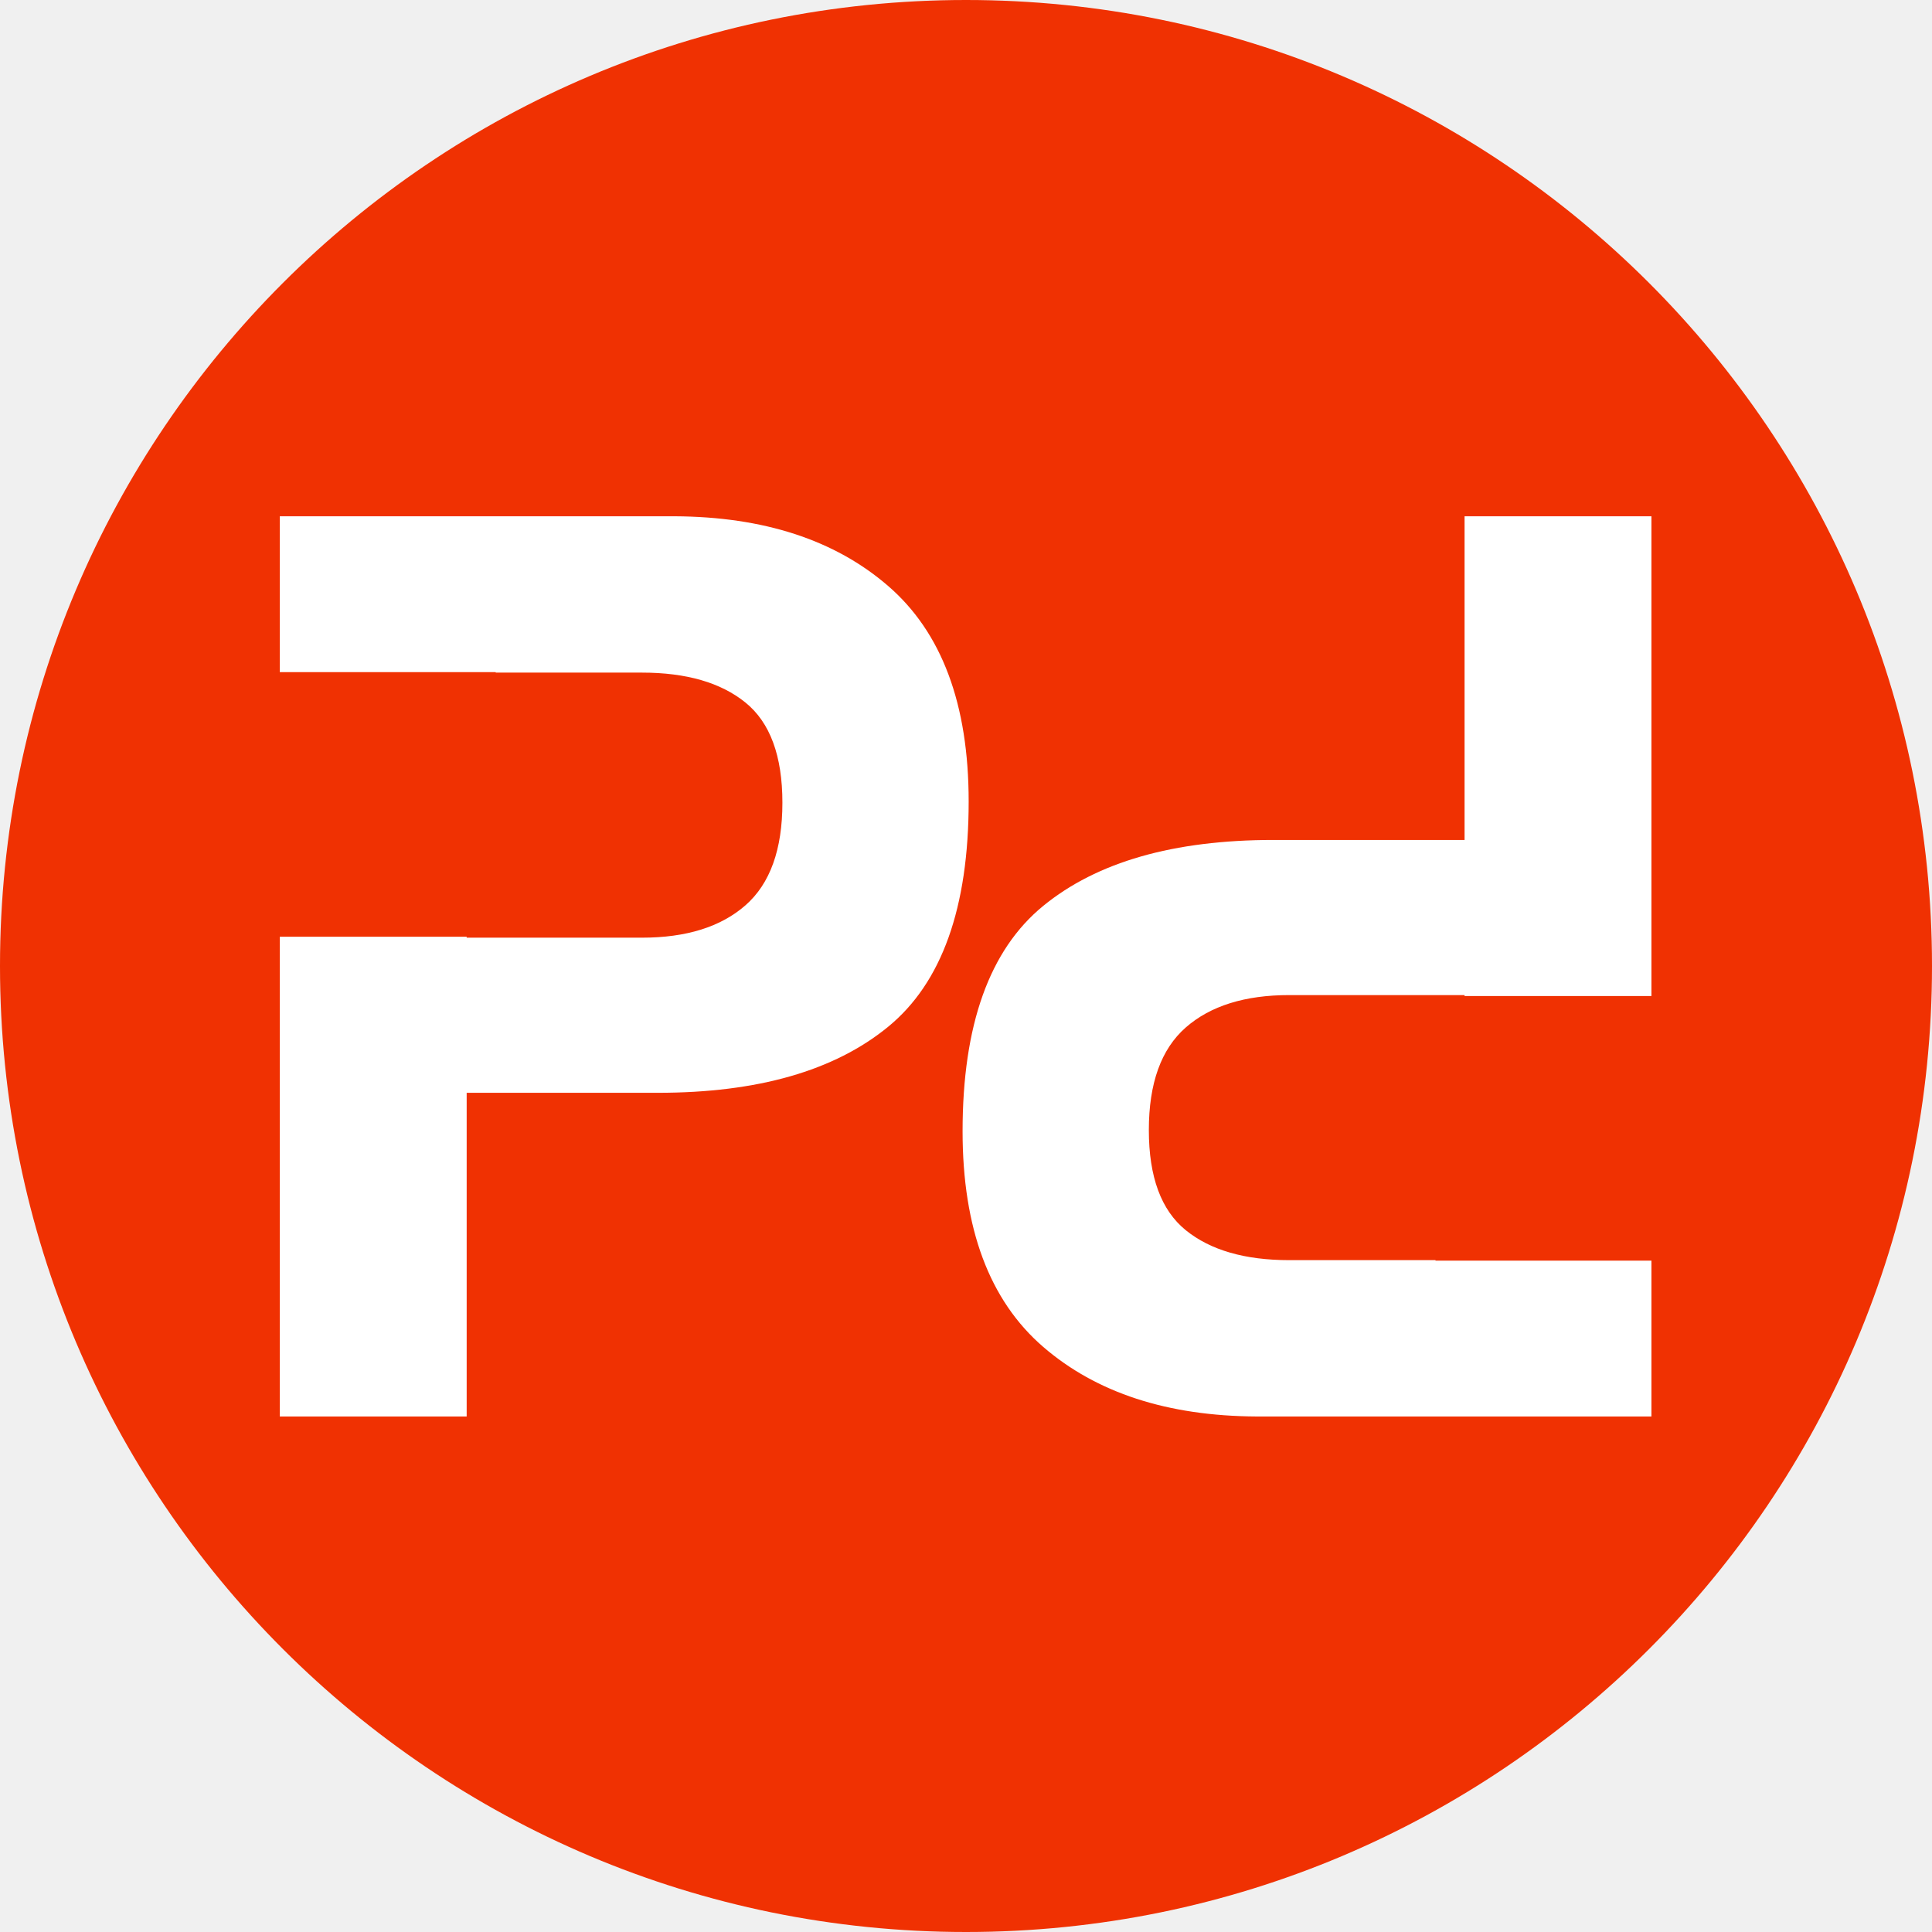
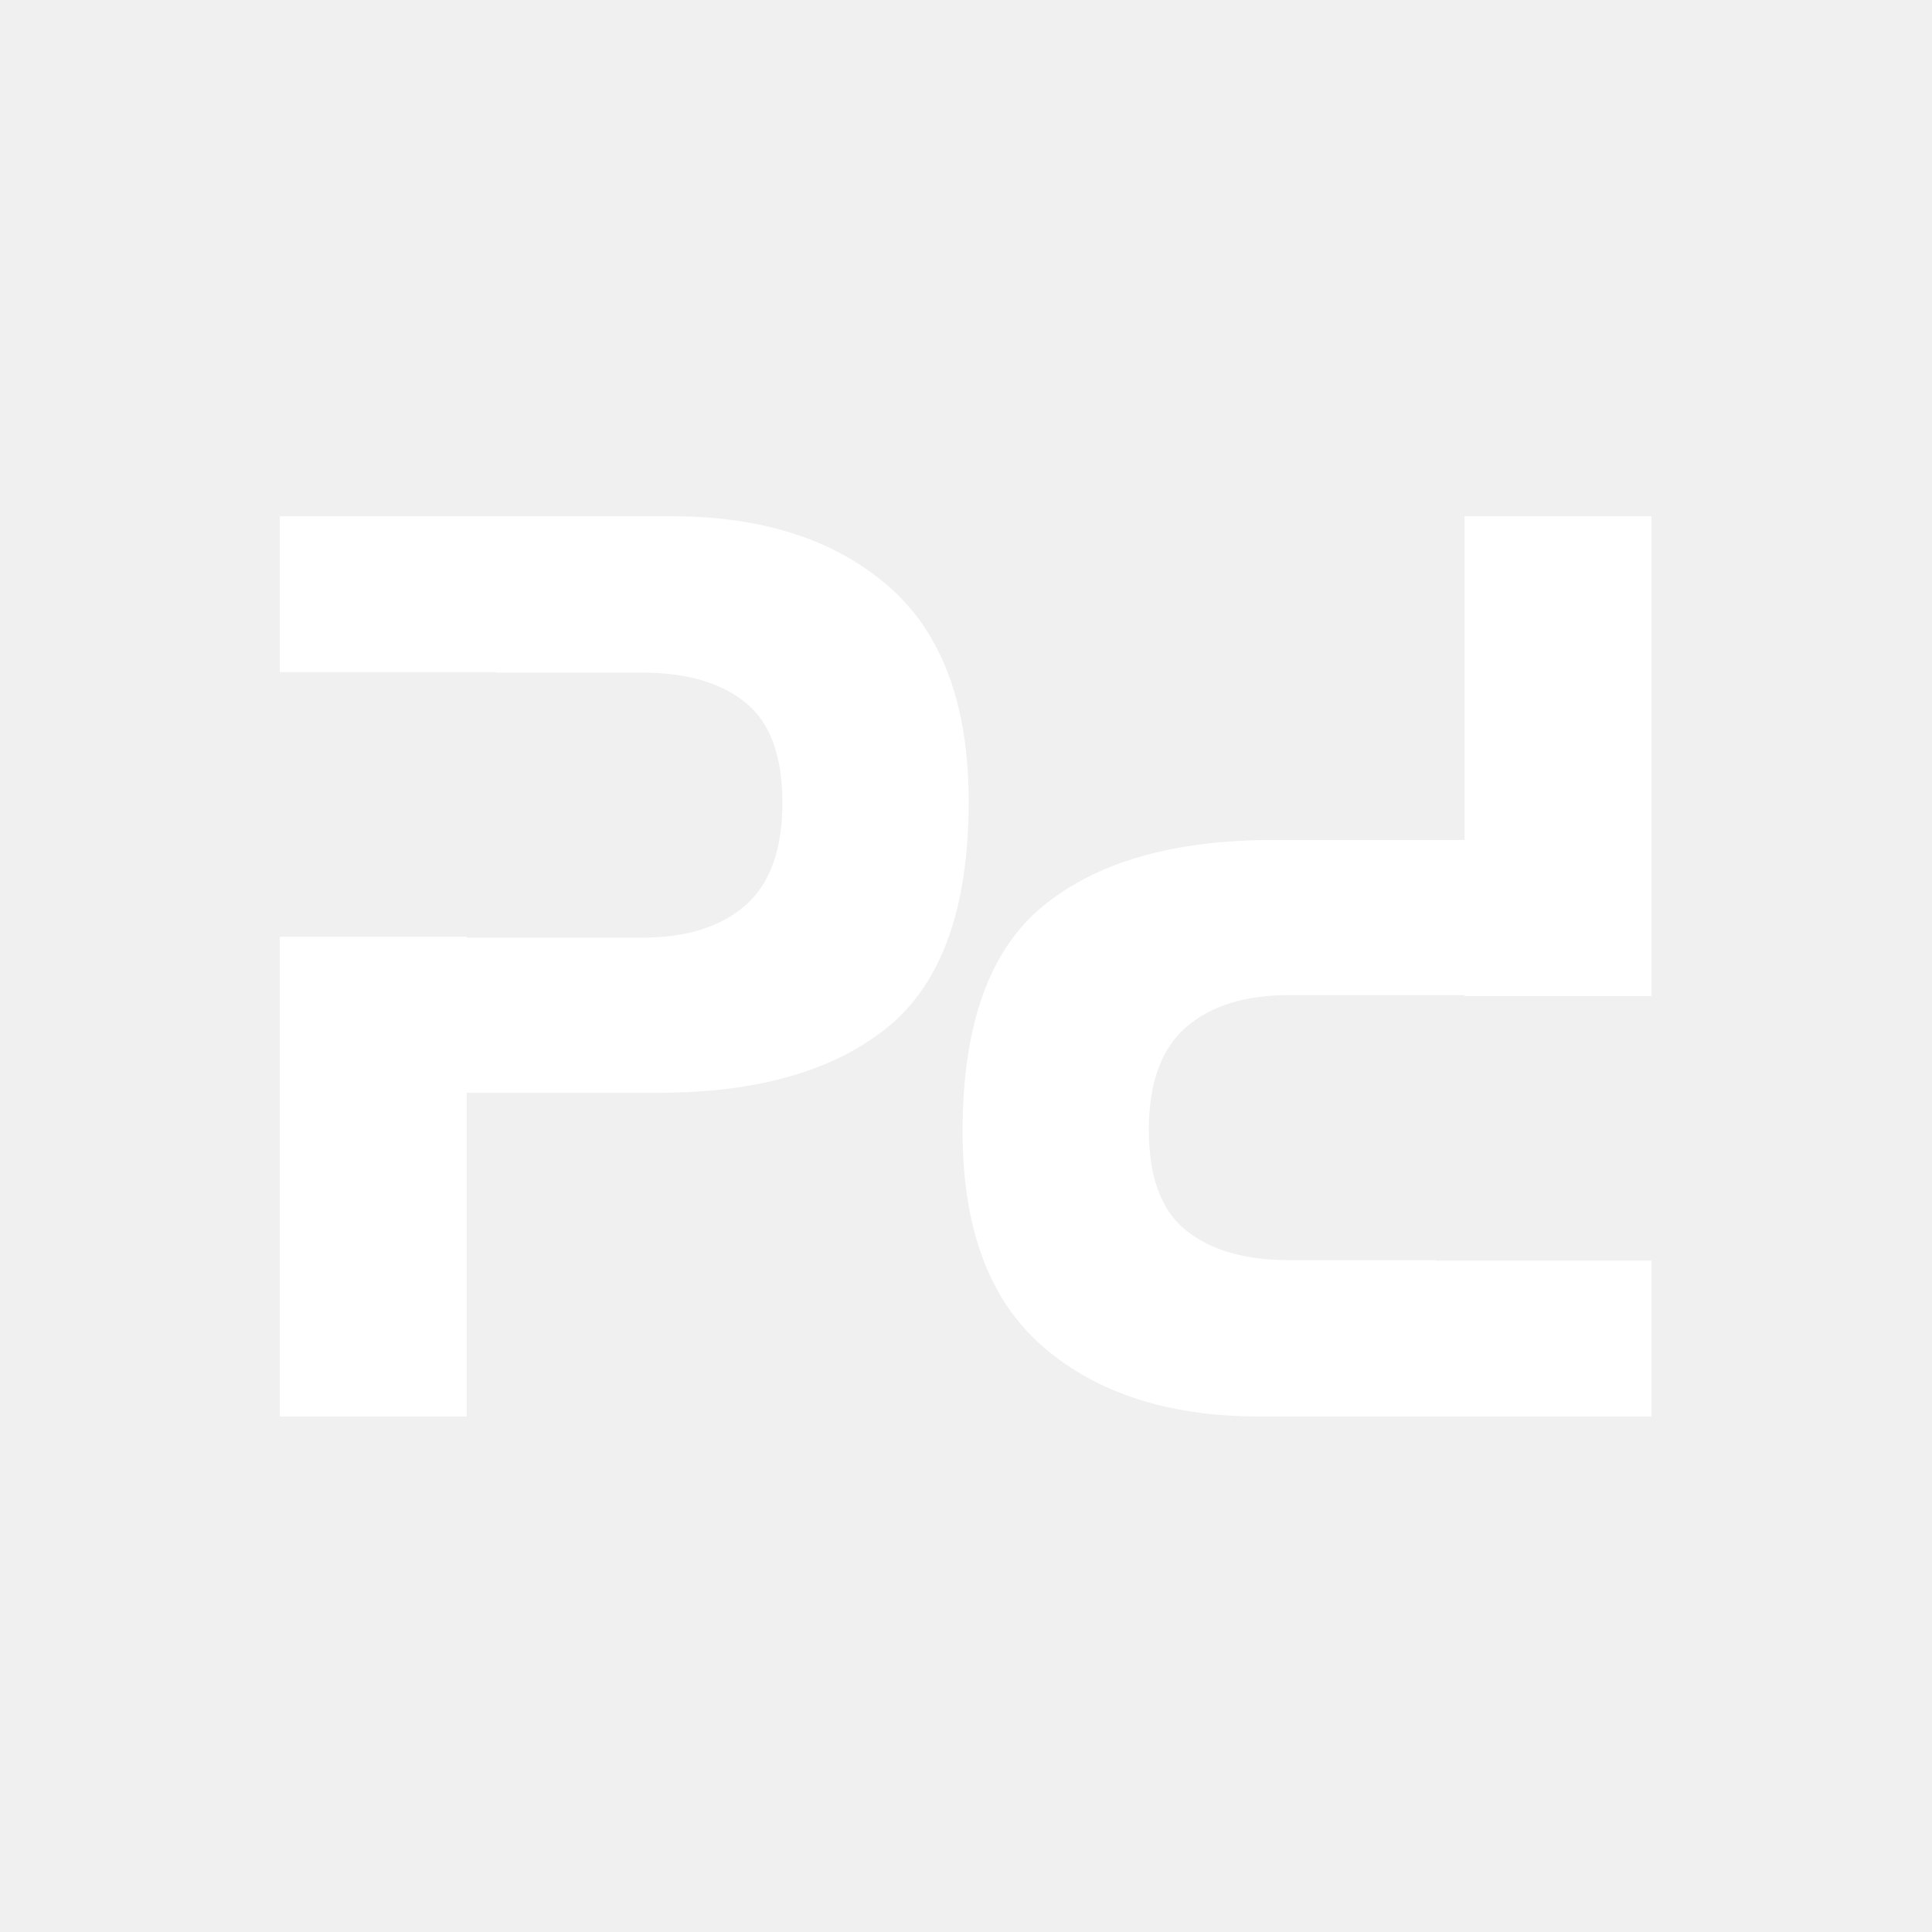
<svg xmlns="http://www.w3.org/2000/svg" width="2541px" height="2541px" viewBox="0 0 2541 2541" version="1.1">
  <g id="Page-1" stroke="none" stroke-width="1" fill="none" fill-rule="evenodd">
    <g id="Group-2">
-       <circle id="Oval" fill="#F03102" cx="1270.5" cy="1270.5" r="1270.5" />
+       <square id="Oval" fill="#F03102" cx="1270.5" cy="1270.5" r="1270.5" />
      <path d="M883.649,679 L887.208,679.009 C1004.414,679.614 1098.005,710.134 1167.979,770.571 C1238.66,831.619 1274,926.135 1274,1054.121 C1274,1193.887 1238.66,1292.688 1167.979,1350.522 C1097.298,1408.357 996.363,1437.274 865.176,1437.274 L865.176,1437.274 L613.777,1437.274 L613.777,1863 L368,1863 L368,1232 L613.776,1232 L613.777,1233.247 L844.293,1233.247 C902.658,1233.247 948.038,1219.056 980.434,1190.674 C1012.829,1162.293 1029.027,1117.31 1029.027,1055.727 C1029.027,994.144 1012.829,950.233 980.434,923.993 C948.038,897.754 902.658,884.634 844.293,884.634 L844.293,884.634 L652,884.633 L652,884 L368,884 L368,679 L883.649,679 Z" id="Combined-Shape-Copy-4" fill="#FFFFFF" fill-rule="nonzero" />
      <path d="M1781.649,679 L1785.208,679.009 C1902.414,679.614 1996.005,710.134 2065.979,770.571 C2136.66,831.619 2172,926.135 2172,1054.121 C2172,1193.887 2136.66,1292.688 2065.979,1350.522 C1995.298,1408.357 1894.363,1437.274 1763.176,1437.274 L1763.176,1437.274 L1511.777,1437.274 L1511.777,1863 L1266,1863 L1266,1232 L1511.776,1232 L1511.777,1233.247 L1742.293,1233.247 C1800.658,1233.247 1846.038,1219.056 1878.434,1190.674 C1910.829,1162.293 1927.027,1117.31 1927.027,1055.727 C1927.027,994.144 1910.829,950.233 1878.434,923.993 C1846.038,897.754 1800.658,884.634 1742.293,884.634 L1742.293,884.634 L1550,884.633 L1550,884 L1266,884 L1266,679 L1781.649,679 Z" id="Combined-Shape-Copy-5" fill="#FFFFFF" fill-rule="nonzero" transform="translate(1719, 1271) rotate(-180) translate(-1719, -1271) " />
    </g>
  </g>
</svg>
